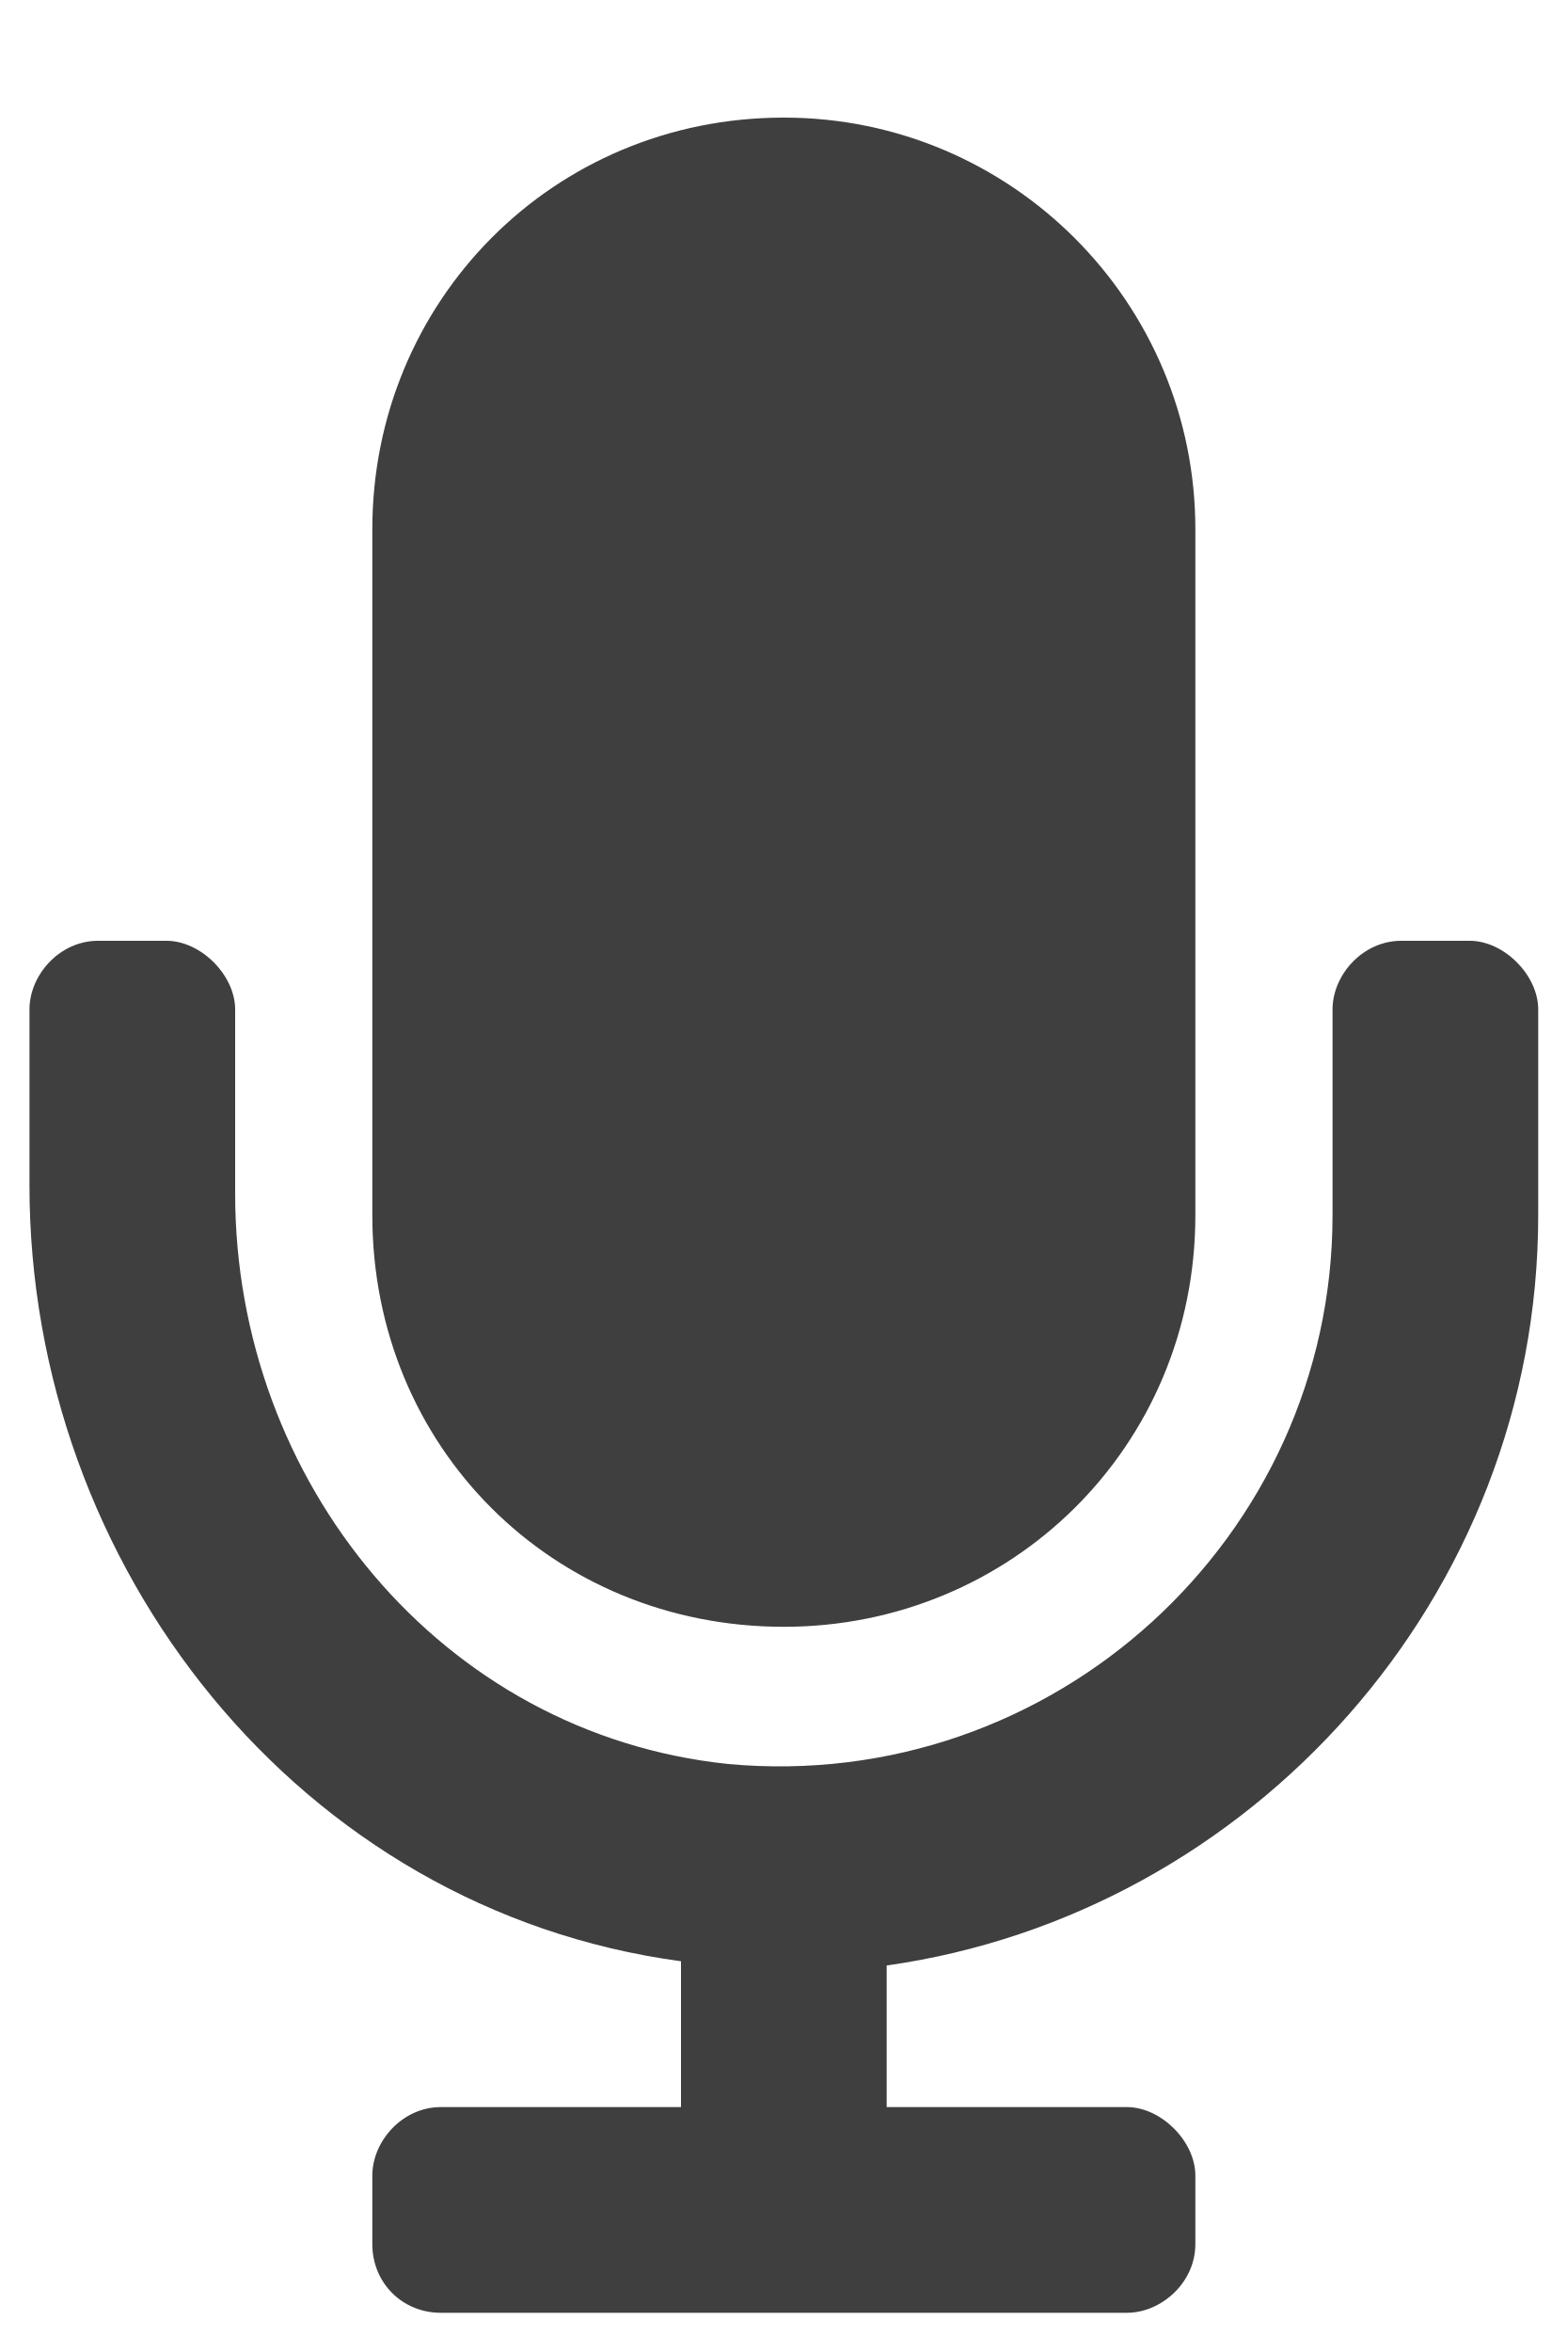
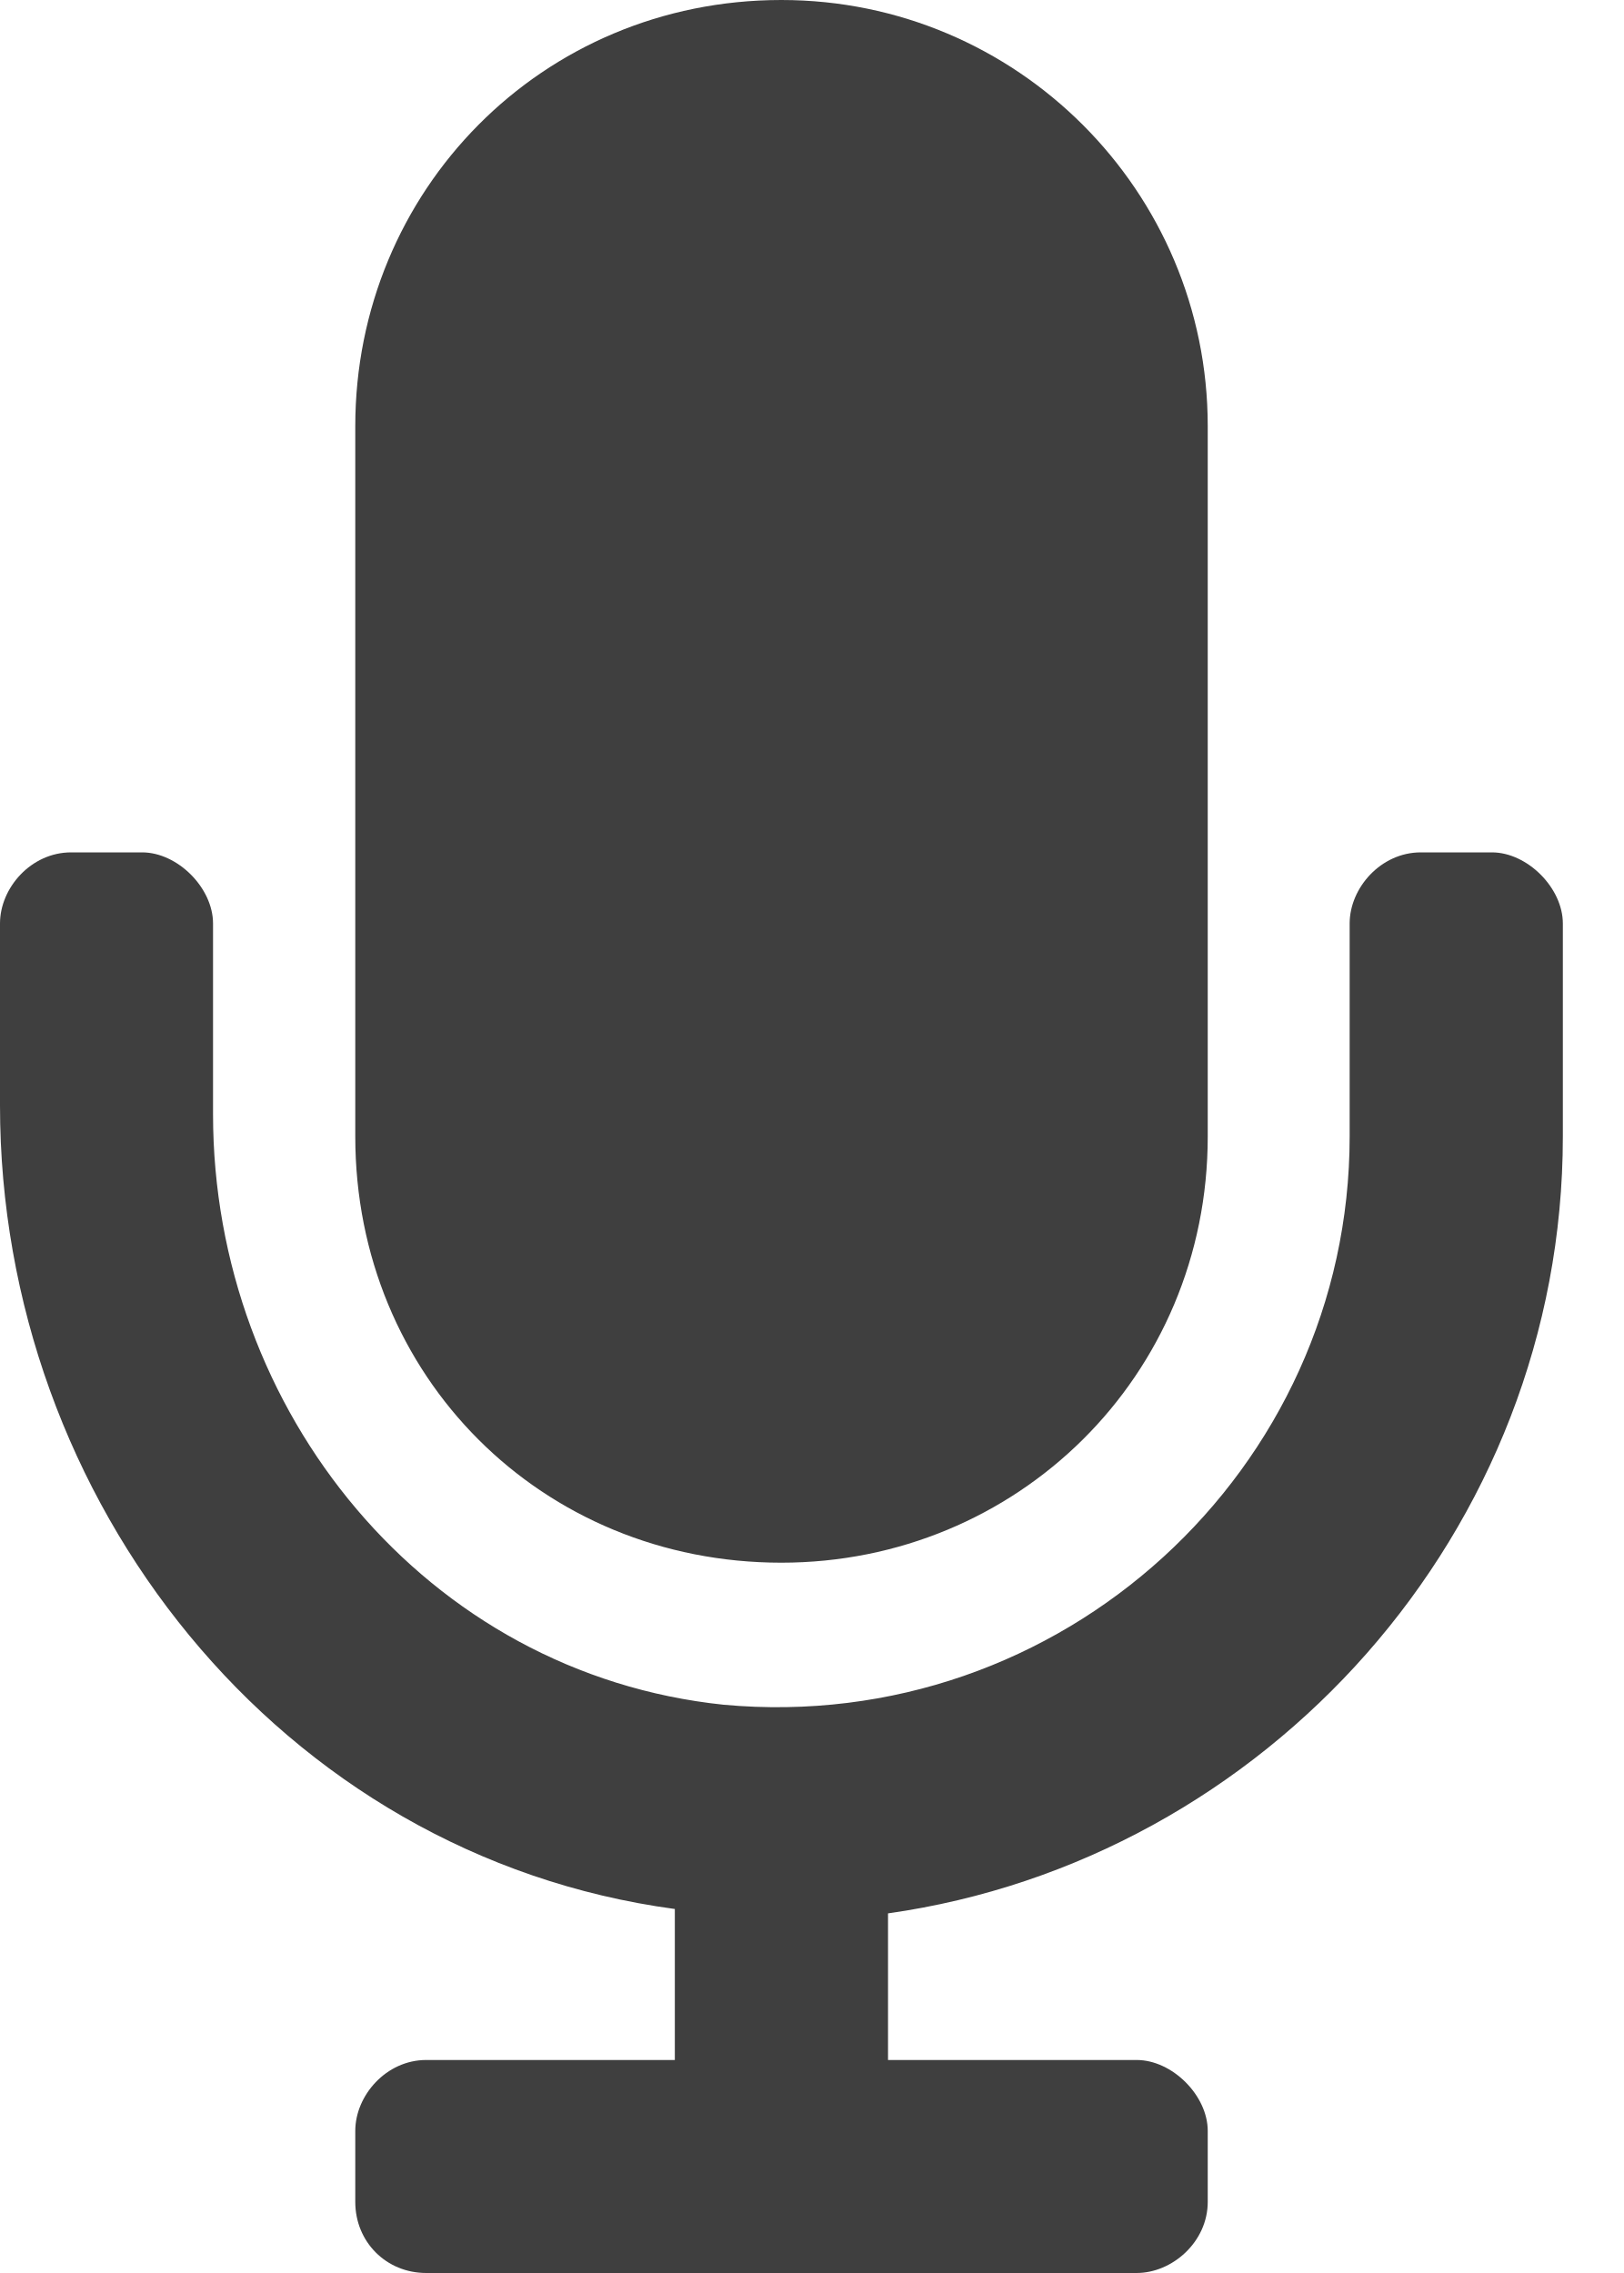
- <svg xmlns="http://www.w3.org/2000/svg" width="10" height="15" viewBox="0 0 10 15" fill="none">
-   <path d="M5 10.375C6.449 10.375 7.625 9.227 7.625 7.75V3.375C7.625 1.926 6.449 0.75 5 0.75C3.523 0.75 2.375 1.926 2.375 3.375V7.75C2.375 9.227 3.523 10.375 5 10.375ZM9.375 6H8.938C8.691 6 8.5 6.219 8.5 6.438V7.75C8.5 9.801 6.723 11.441 4.645 11.25C2.812 11.059 1.5 9.445 1.5 7.613V6.438C1.5 6.219 1.281 6 1.062 6H0.625C0.379 6 0.188 6.219 0.188 6.438V7.559C0.188 9.992 1.91 12.18 4.344 12.508V13.438H2.812C2.566 13.438 2.375 13.656 2.375 13.875V14.312C2.375 14.559 2.566 14.75 2.812 14.75H7.188C7.406 14.75 7.625 14.559 7.625 14.312V13.875C7.625 13.656 7.406 13.438 7.188 13.438H5.656V12.535C7.98 12.207 9.812 10.184 9.812 7.75V6.438C9.812 6.219 9.594 6 9.375 6Z" fill="#3F3F3F" />
+ <svg xmlns="http://www.w3.org/2000/svg" width="10" height="14" viewBox="0 0 10 14" fill="none">
+   <path d="M4.812 9.625C6.262 9.625 7.438 8.477 7.438 7V2.625C7.438 1.176 6.262 0 4.812 0C3.336 0 2.188 1.176 2.188 2.625V7C2.188 8.477 3.336 9.625 4.812 9.625ZM9.188 5.25H8.75C8.504 5.25 8.312 5.469 8.312 5.688V7C8.312 9.051 6.535 10.691 4.457 10.5C2.625 10.309 1.312 8.695 1.312 6.863V5.688C1.312 5.469 1.094 5.25 0.875 5.25H0.438C0.191 5.25 0 5.469 0 5.688V6.809C0 9.242 1.723 11.43 4.156 11.758V12.688H2.625C2.379 12.688 2.188 12.906 2.188 13.125V13.562C2.188 13.809 2.379 14 2.625 14H7C7.219 14 7.438 13.809 7.438 13.562V13.125C7.438 12.906 7.219 12.688 7 12.688H5.469V11.785C7.793 11.457 9.625 9.434 9.625 7V5.688C9.625 5.469 9.406 5.25 9.188 5.25Z" fill="#3F3F3F" />
</svg>
